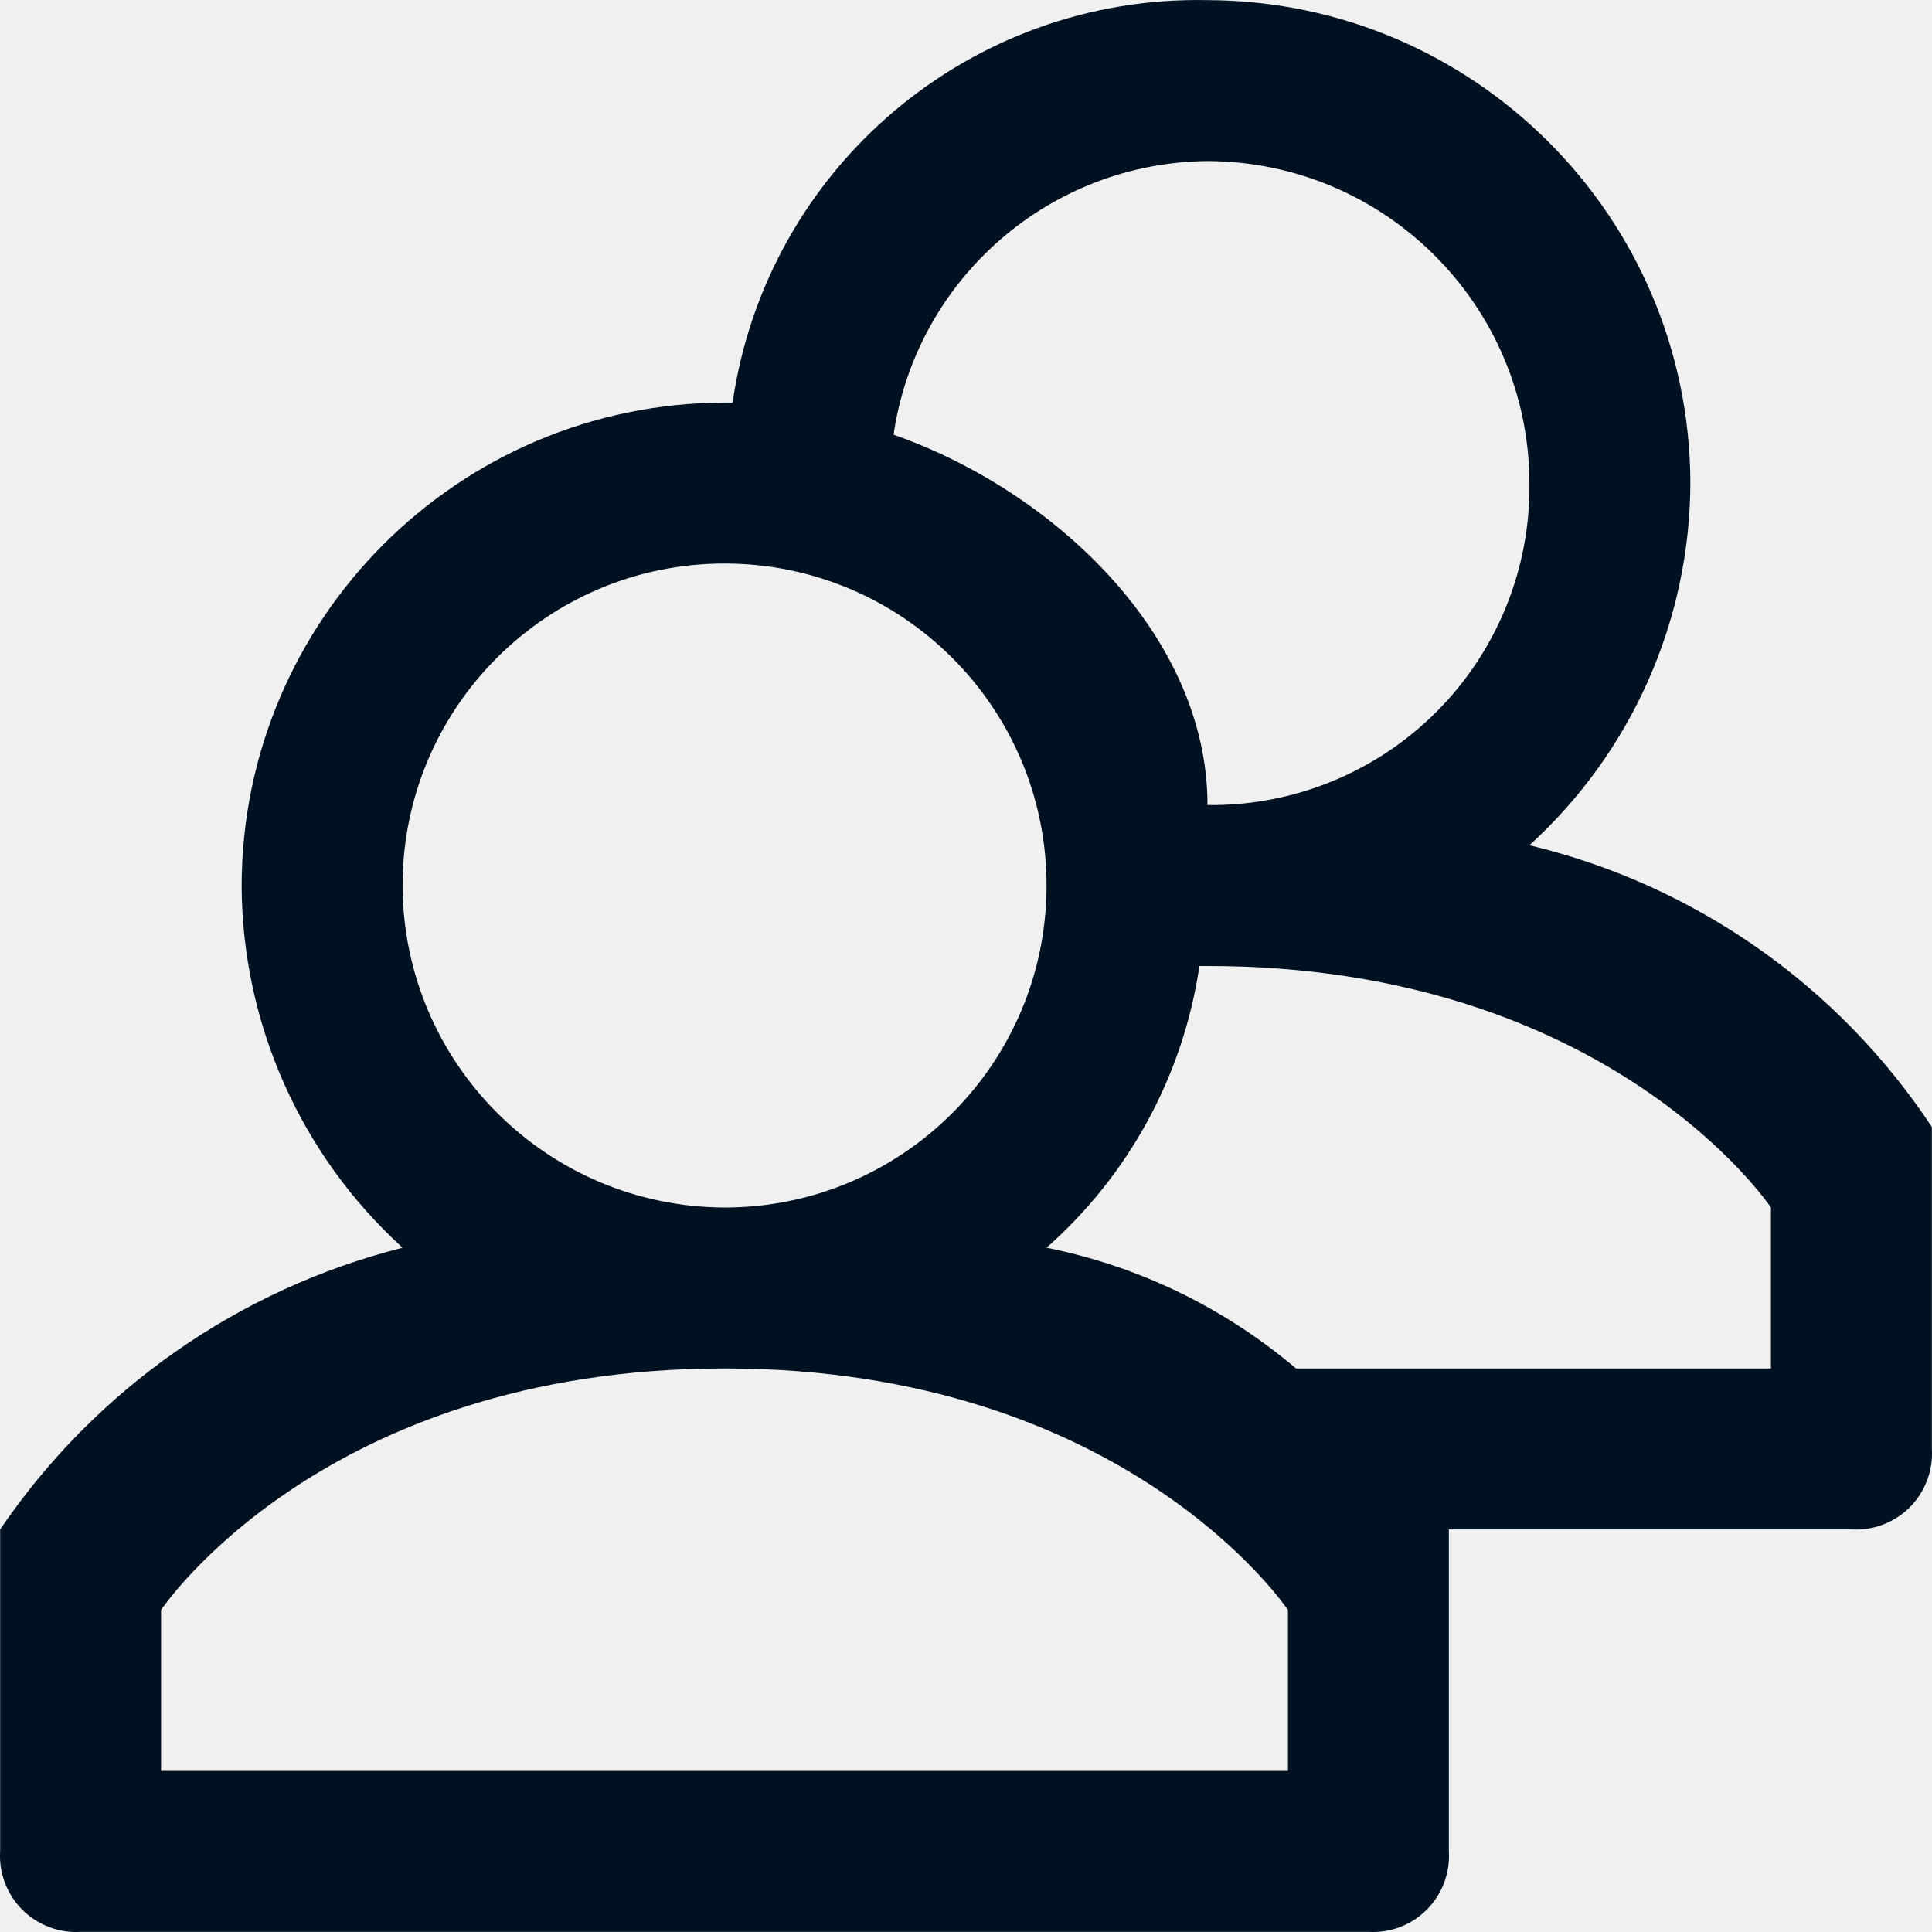
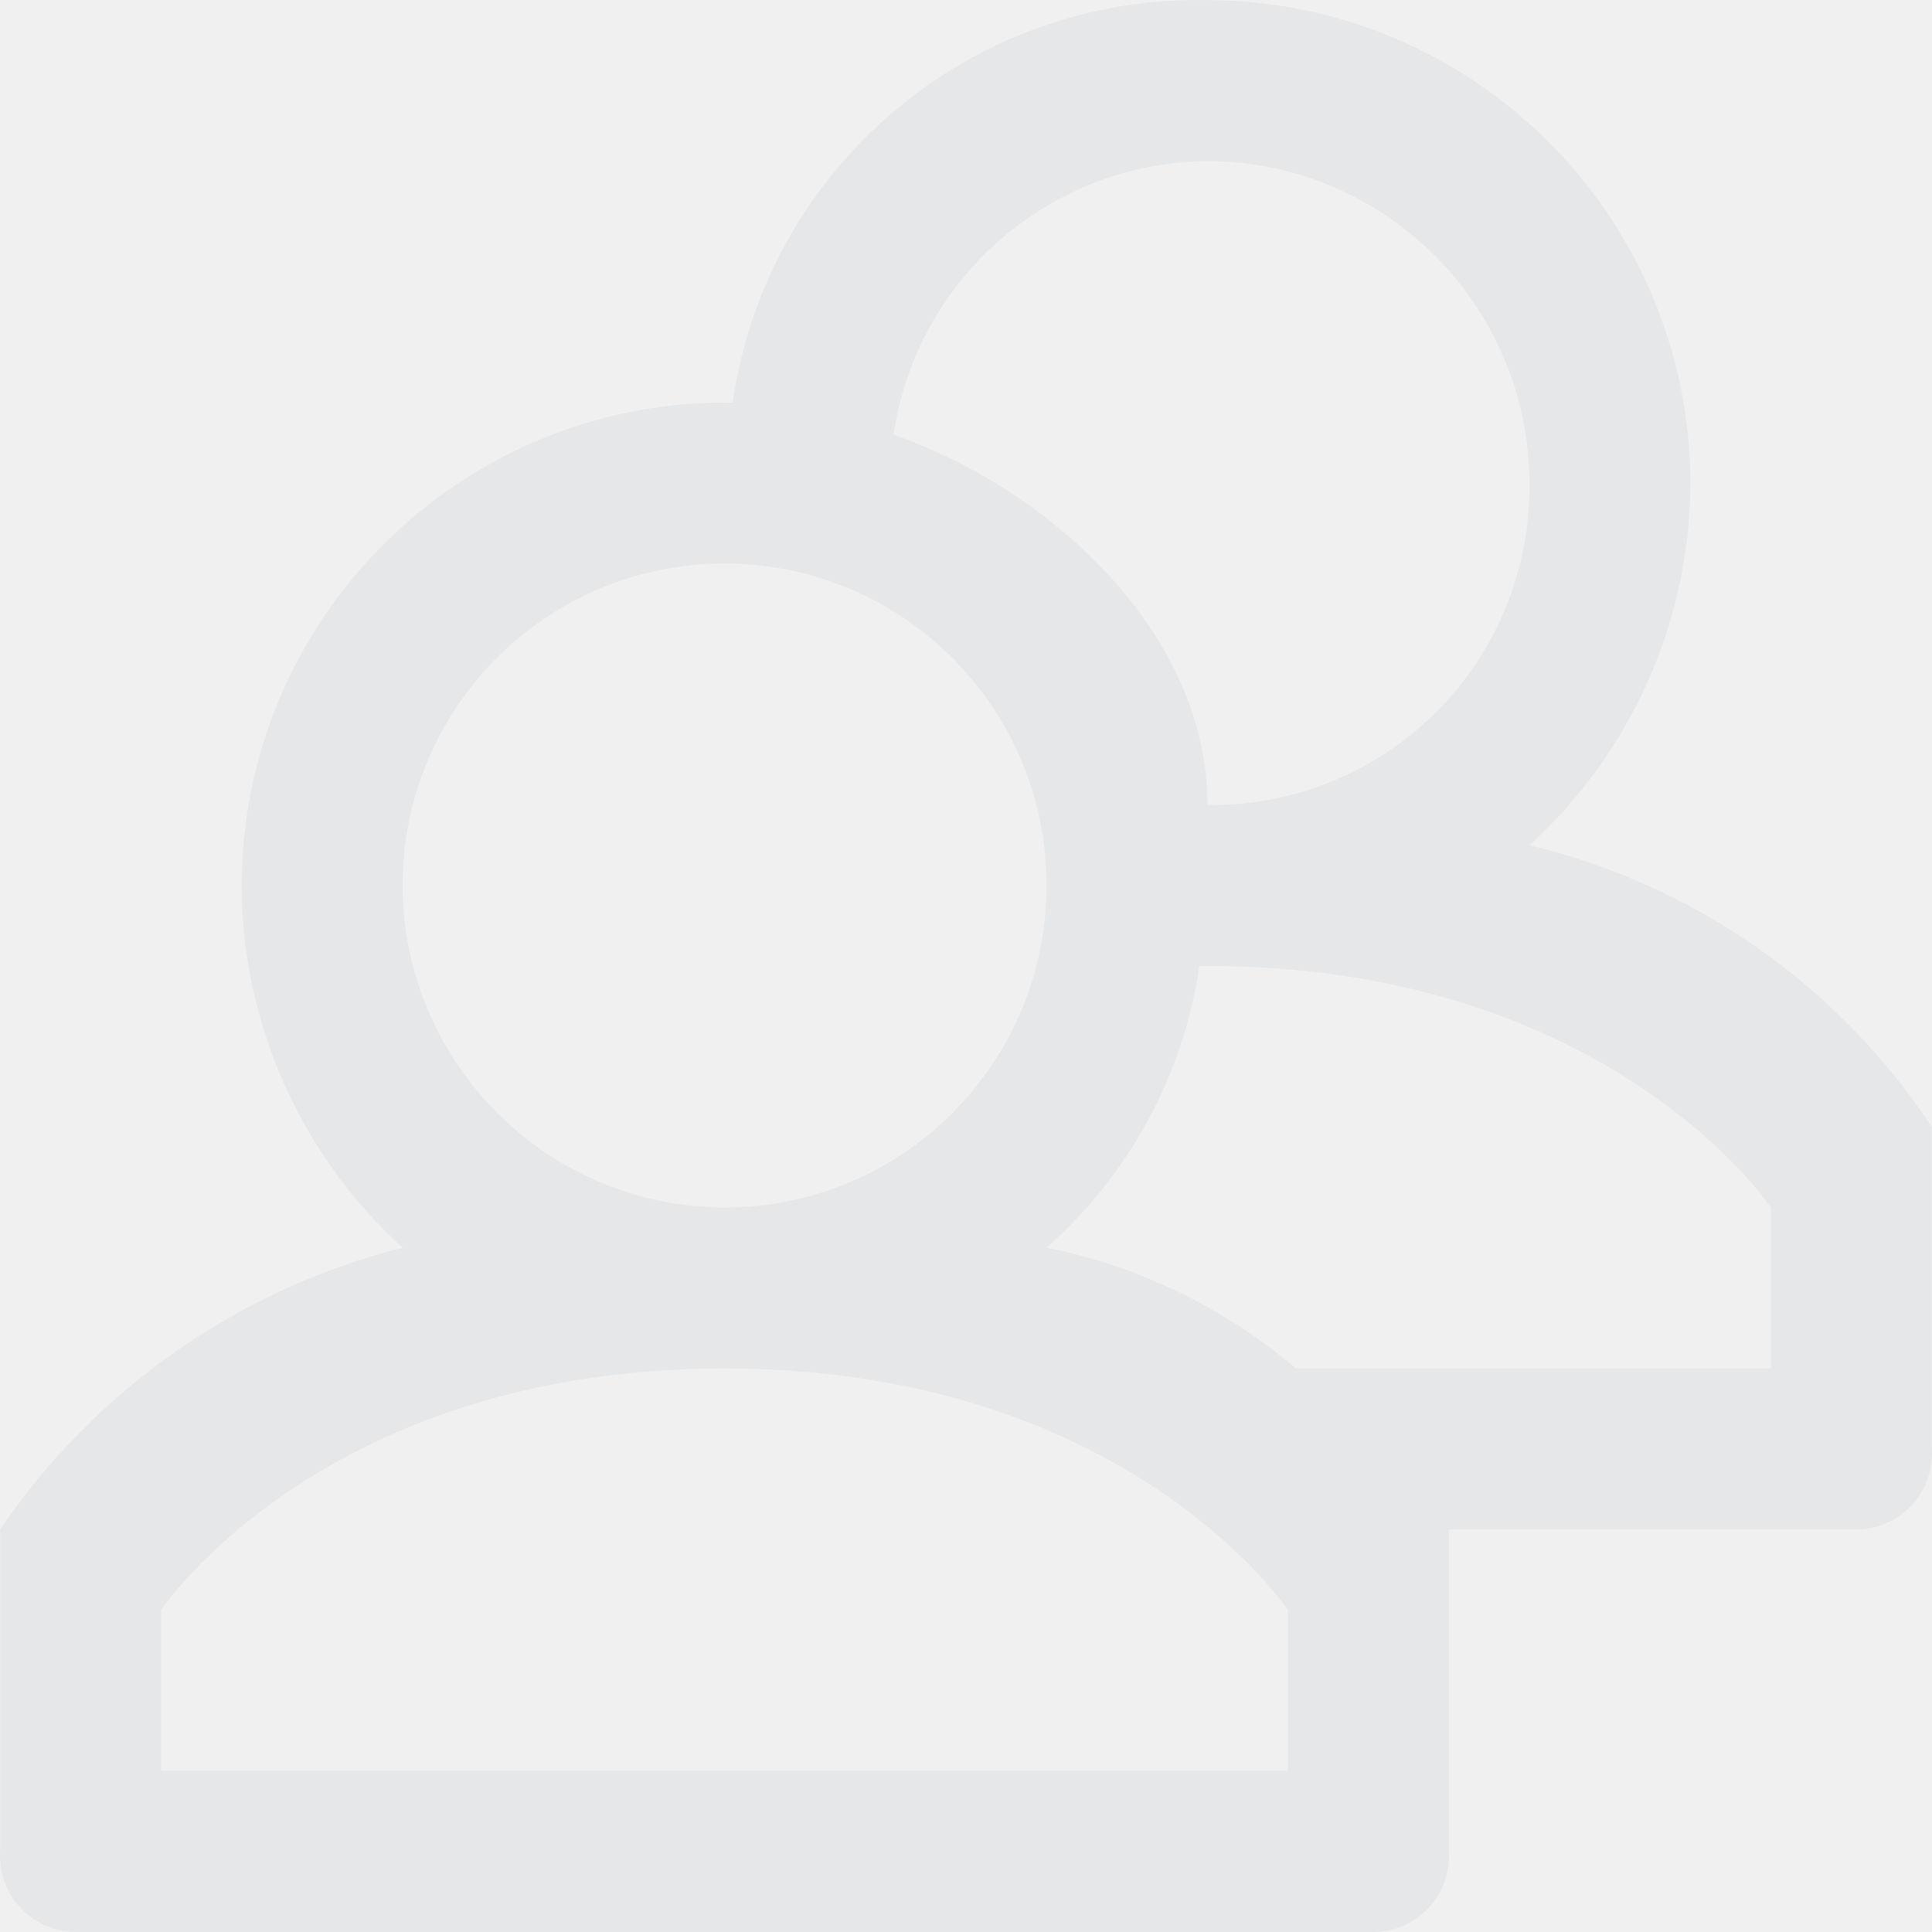
<svg xmlns="http://www.w3.org/2000/svg" xmlns:xlink="http://www.w3.org/1999/xlink" width="16px" height="16px" viewBox="0 0 16 16" version="1.1">
  <defs>
    <path d="M12.666,7 C13.511,6.231 13.995,5.143 13.999,4 C13.993,1.794 12.206,0.007 10,0.001 C8.035,-0.04 6.349,1.389 6.067,3.334 L6,3.334 C3.794,3.34 2.007,5.127 2.001,7.333 C2.005,8.476 2.489,9.564 3.334,10.333 C1.975,10.677 0.789,11.507 0.001,12.666 L0.001,15.332 C-0.01,15.512 0.057,15.688 0.184,15.815 C0.312,15.943 0.488,16.01 0.668,15.999 L11.333,15.999 C11.513,16.01 11.689,15.943 11.816,15.815 C11.943,15.688 12.01,15.512 11.999,15.332 L11.999,12.666 L15.332,12.666 C15.512,12.677 15.688,12.61 15.816,12.483 C15.943,12.355 16.01,12.179 15.999,11.999 L15.999,9.333 C15.224,8.161 14.033,7.327 12.666,7 Z M10,1.334 C11.47,1.338 12.662,2.53 12.666,4 C12.675,4.71 12.397,5.394 11.895,5.896 C11.393,6.398 10.71,6.676 10,6.667 L10,6.667 C10,5.267 8.733,4.067 7.4,3.6 C7.59,2.308 8.693,1.346 10,1.334 Z M3.334,7.333 C3.334,5.861 4.528,4.667 6,4.667 C7.473,4.667 8.667,5.861 8.667,7.333 C8.667,8.806 7.473,10 6,10 C4.53,9.995 3.338,8.804 3.334,7.333 Z M10.666,14.666 L1.334,14.666 L1.334,13.333 C1.334,13.333 2.667,11.333 6,11.333 C9.333,11.333 10.666,13.333 10.666,13.333 L10.666,14.666 Z M14.666,11.333 L10.733,11.333 C10.14,10.83 9.429,10.485 8.667,10.333 C9.351,9.729 9.8,8.903 9.933,8 L10,8 C13.333,8 14.666,10 14.666,10 L14.666,11.333 Z" id="path-1" />
  </defs>
  <g id="Locations" stroke="none" stroke-width="1" fill="none" fill-rule="evenodd">
    <g id="Assets" transform="translate(-28, -61)">
      <g id="Group" transform="translate(28, 27)">
        <g transform="translate(0, 34)" id="Users">
          <mask id="mask-2" fill="white">
            <use xlink:href="#path-1" />
          </mask>
          <use id="Path_392" fill="#FFFFFF" xlink:href="#path-1" />
-           <g id="Group" mask="url(#mask-2)" fill="#001122">
+           <g id="Group" mask="url(#mask-2)" fill="RGBA(0, 17, 34, 0.1)">
            <g id="🎨-Color">
              <rect id="Rectangle-2" x="0" y="0" width="16" height="16" />
            </g>
          </g>
        </g>
      </g>
    </g>
  </g>
</svg>
